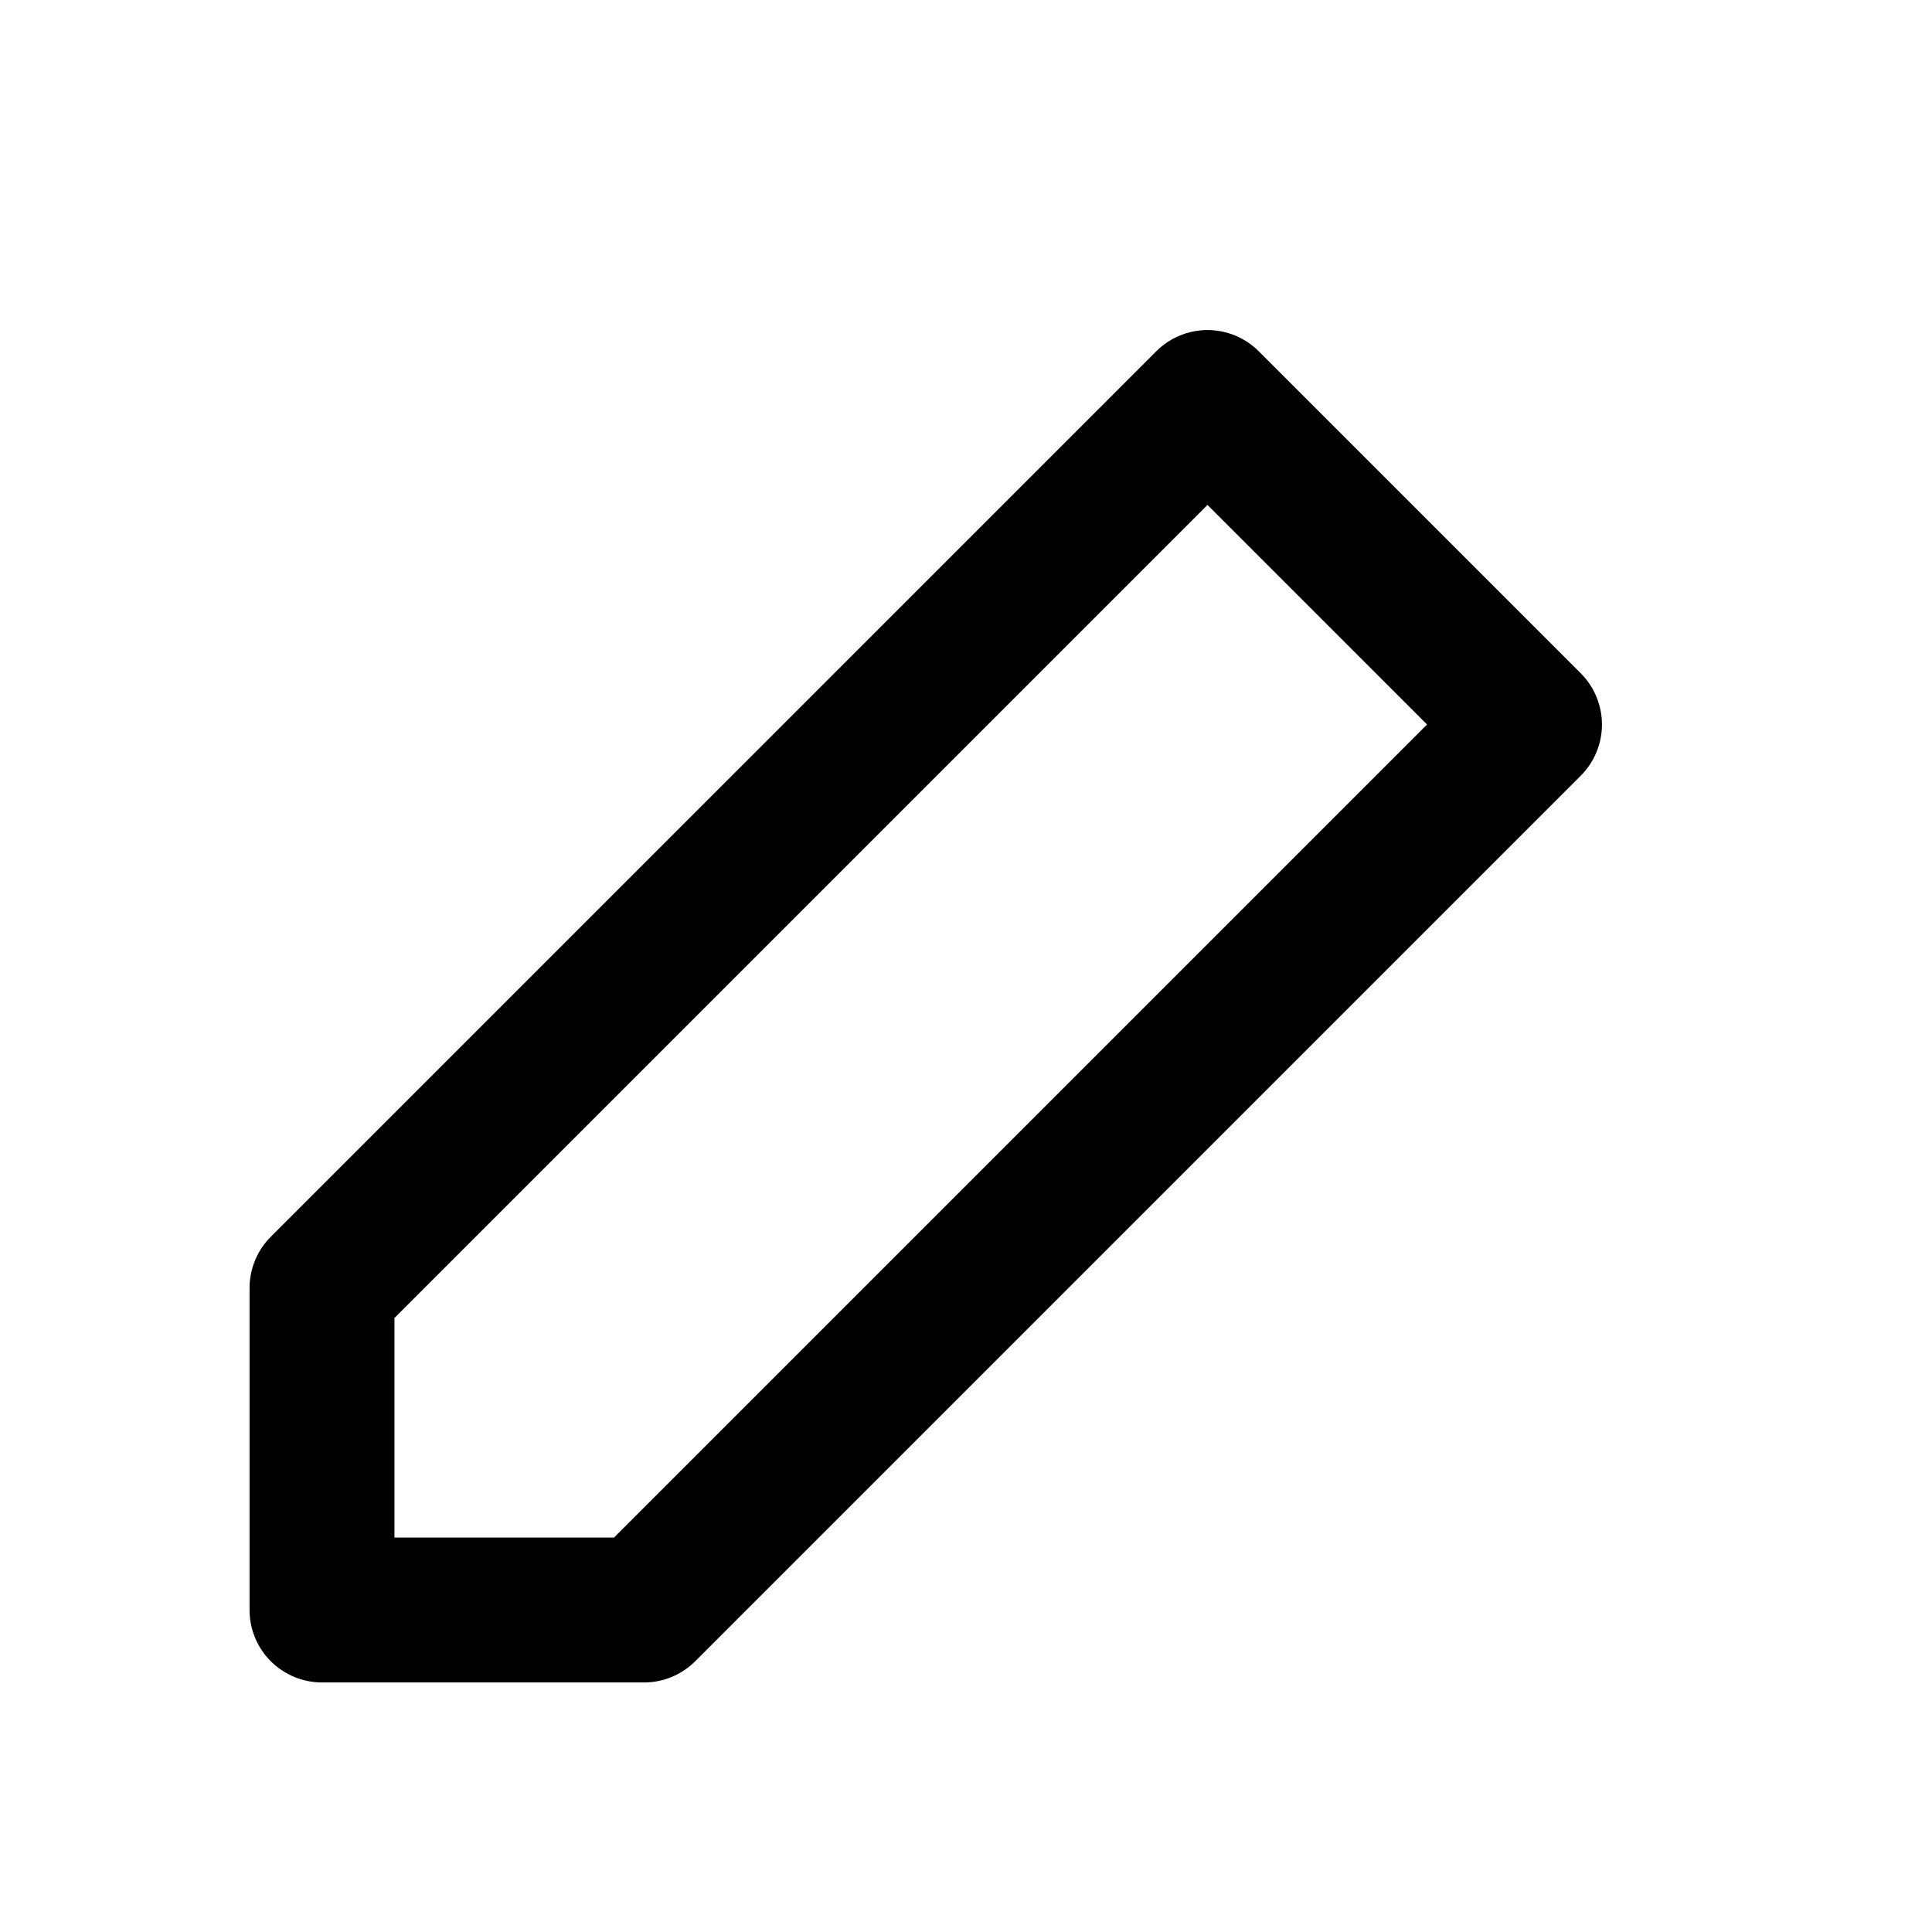
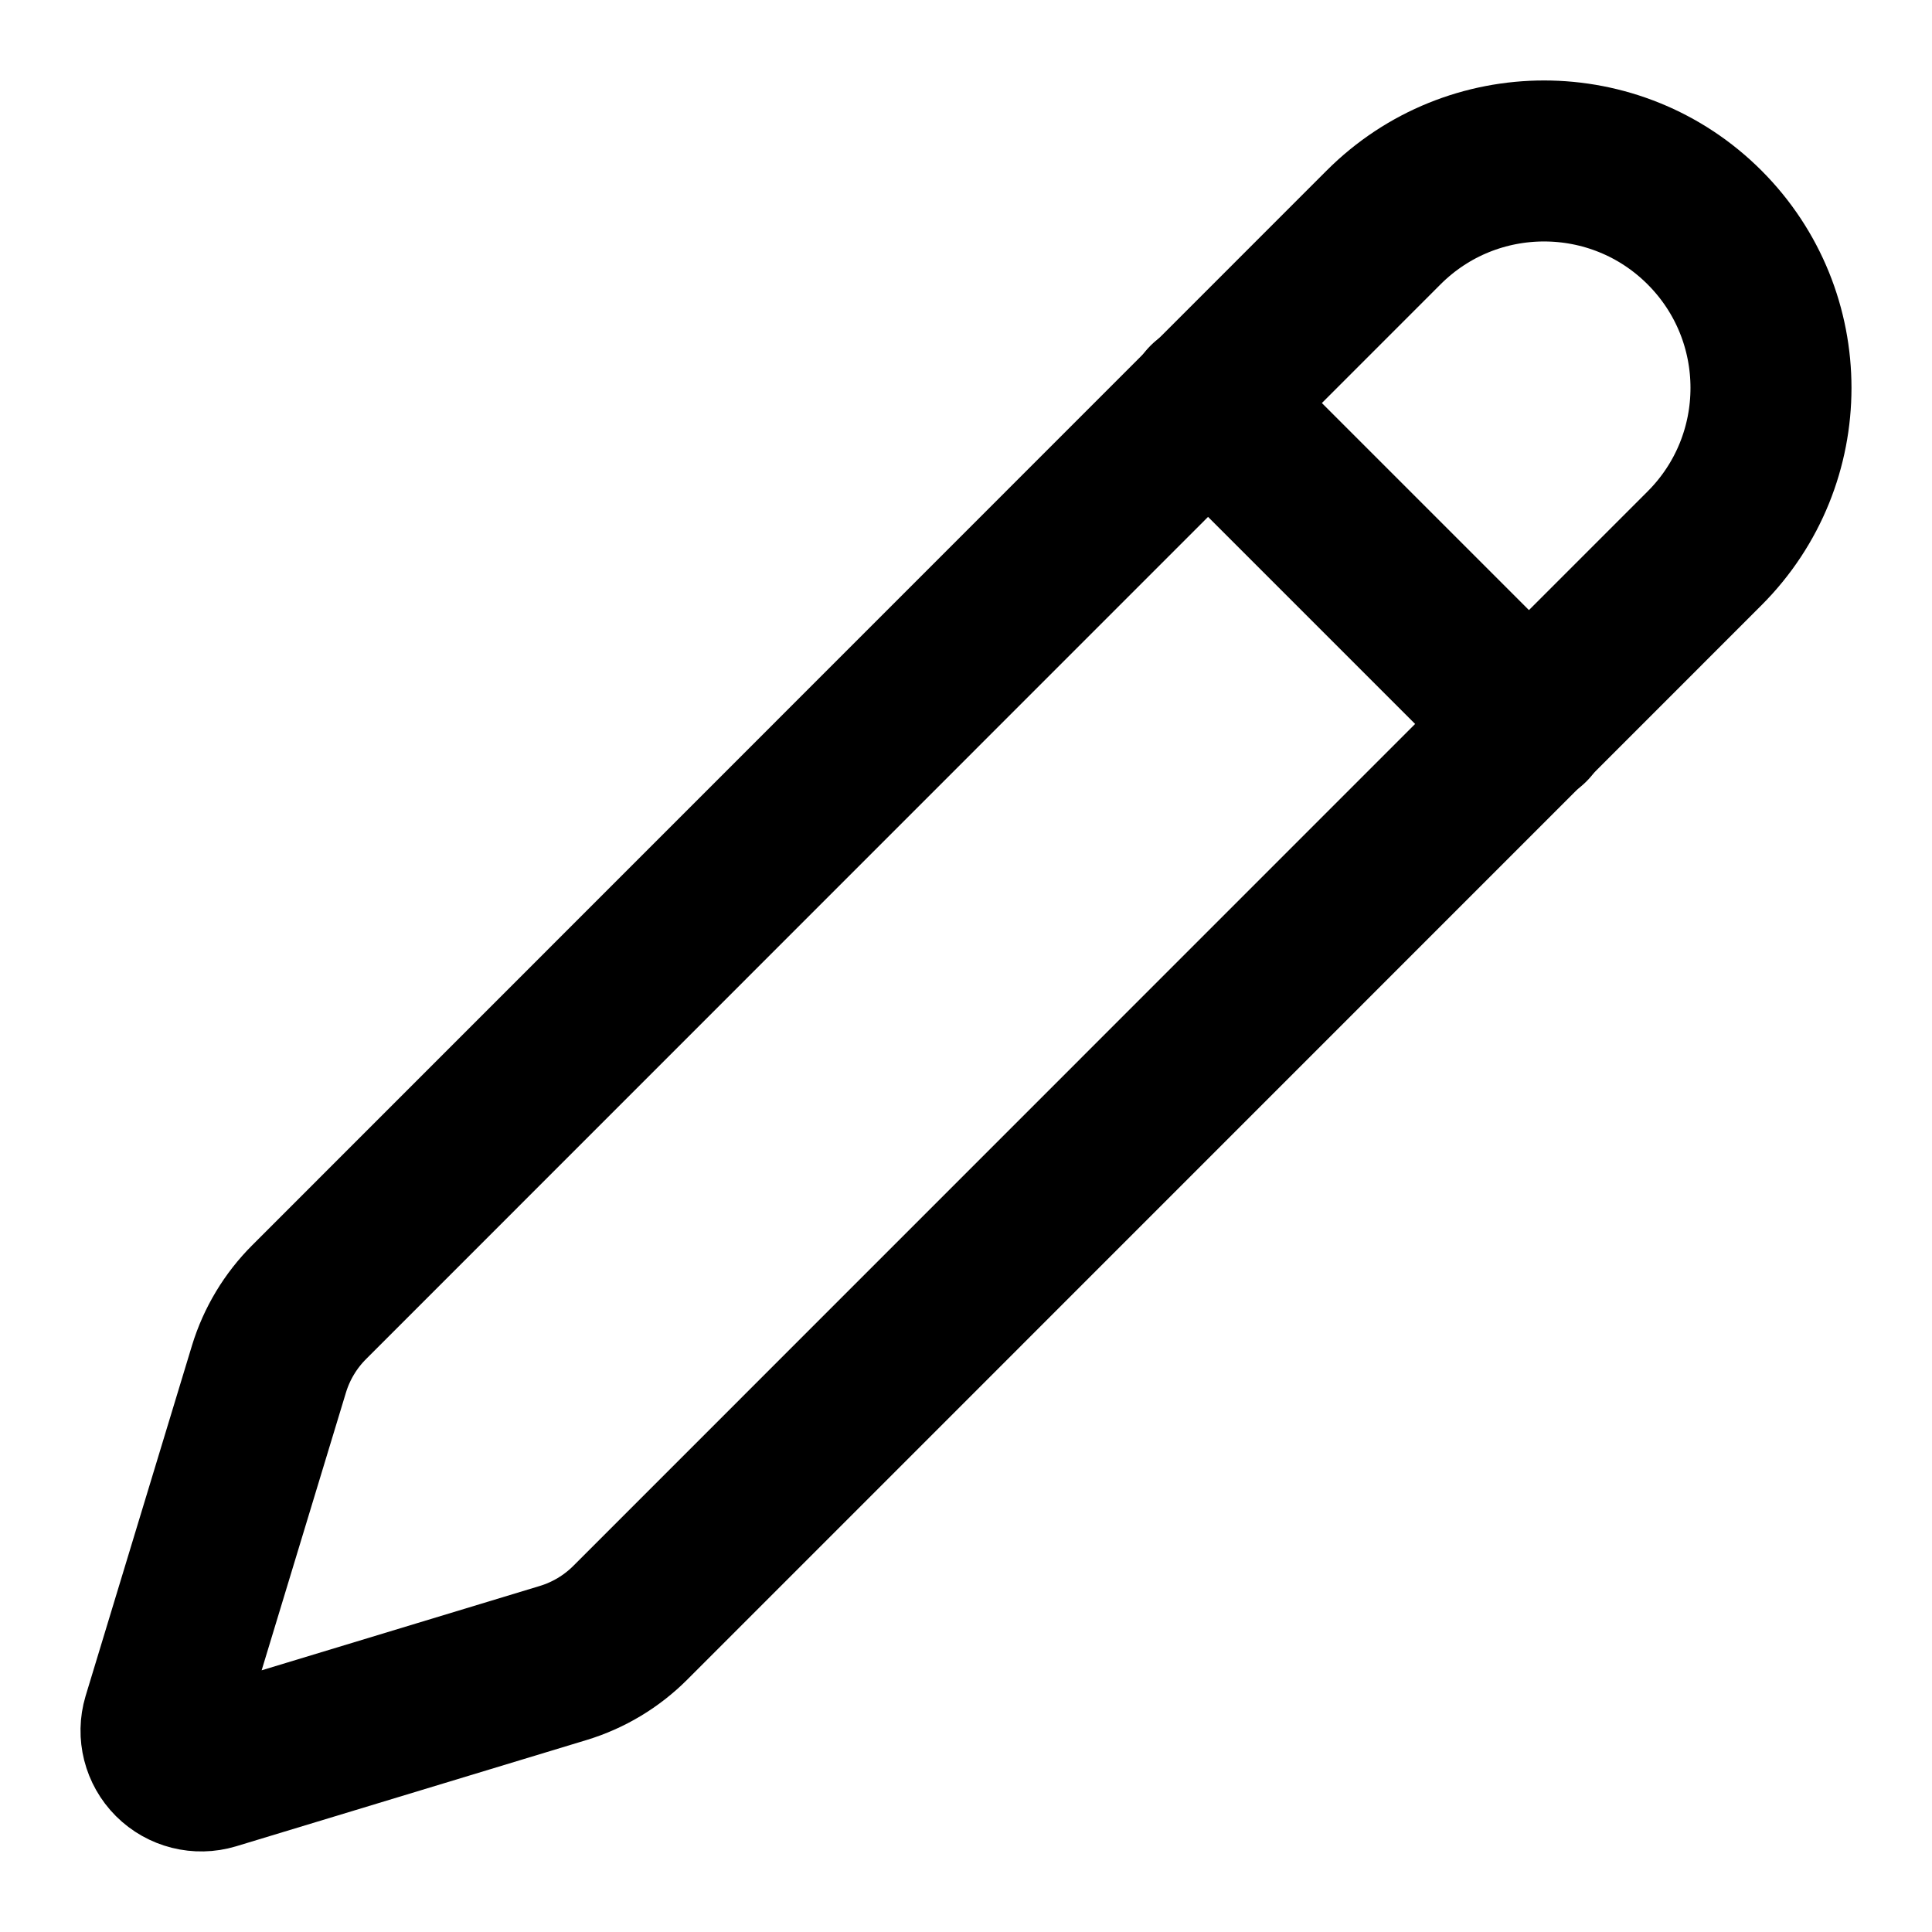
- <svg xmlns="http://www.w3.org/2000/svg" width="24" height="24" viewBox="0 0 24 24" fill="none" stroke="#000" stroke-width="1.8" stroke-linecap="round" stroke-linejoin="round">
-   <path d="M4 20h4L19 9l-4-4L4 16v4z" />
+ <svg xmlns="http://www.w3.org/2000/svg" width="24" height="24" viewBox="0 0 24 24" fill="none" stroke="#000" stroke-width="2" stroke-linecap="round" stroke-linejoin="round">
+   <path d="M21.174 6.812a1 1 0 0 0-3.986-3.987L3.842 16.174a2 2 0 0 0-.5.83l-1.321 4.352a.5.5 0 0 0 .623.622l4.353-1.32a2 2 0 0 0 .83-.497z" />
+   <path d="m15 5 4 4" />
</svg>
